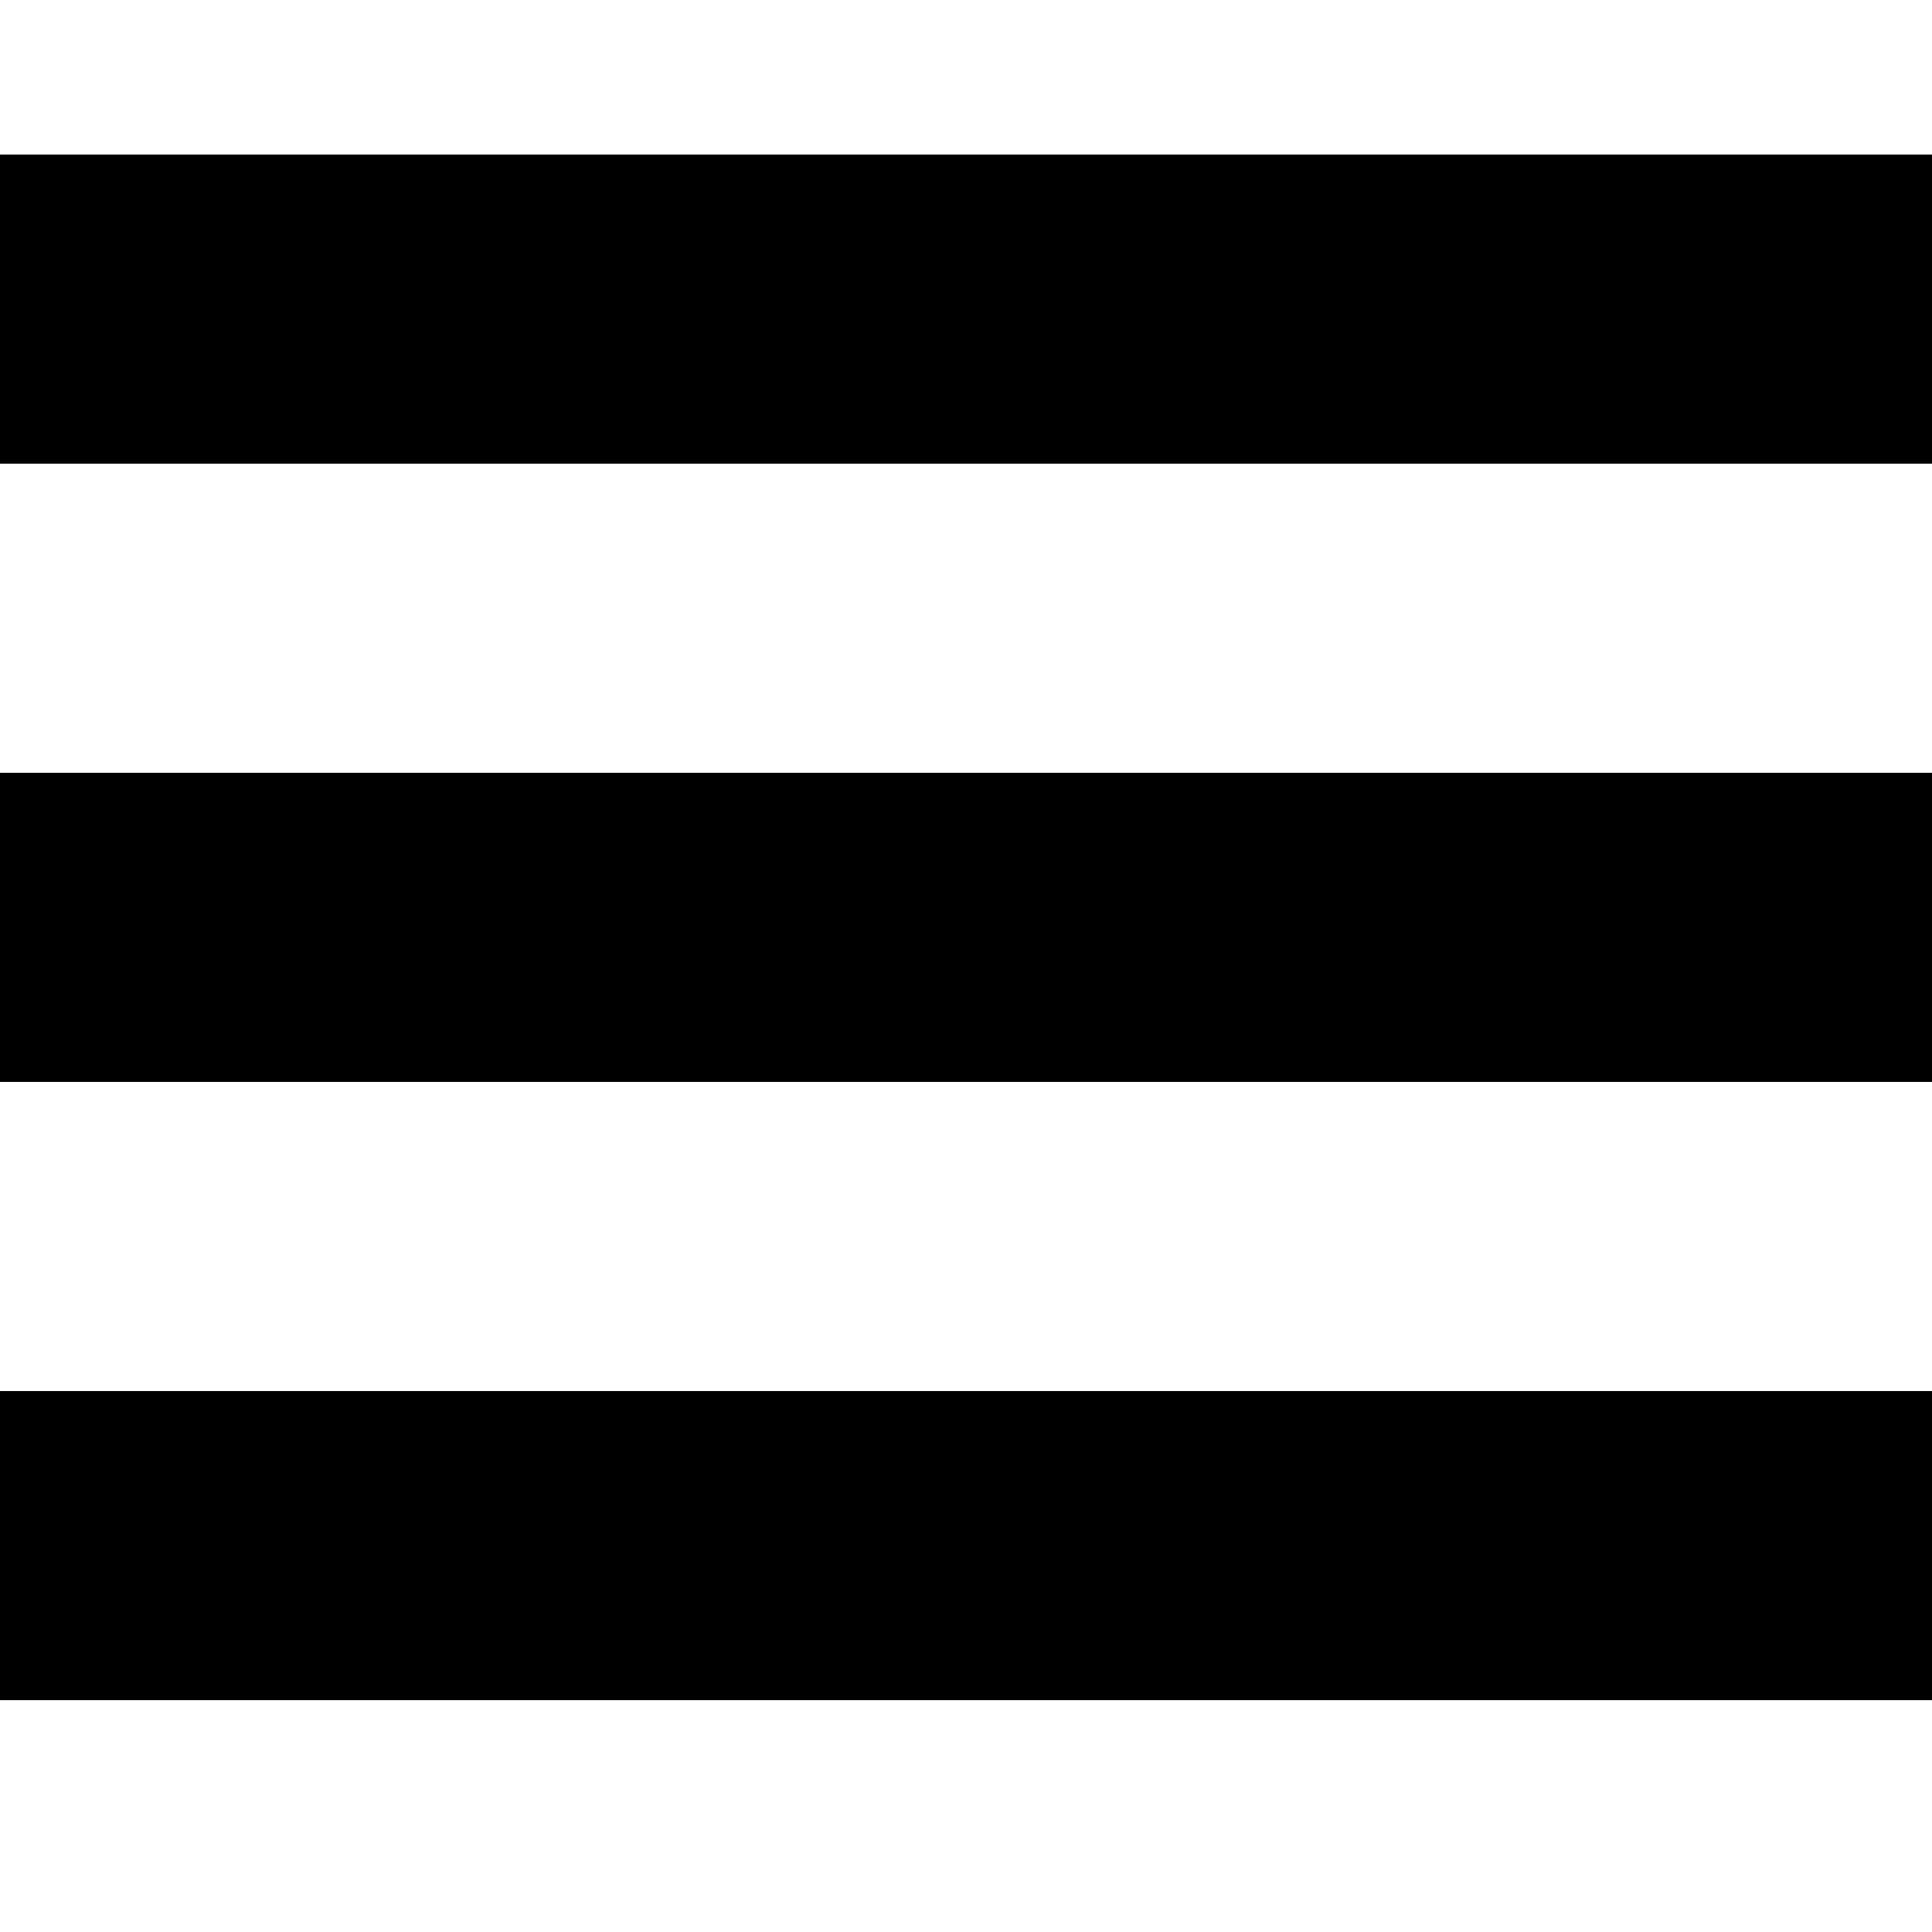
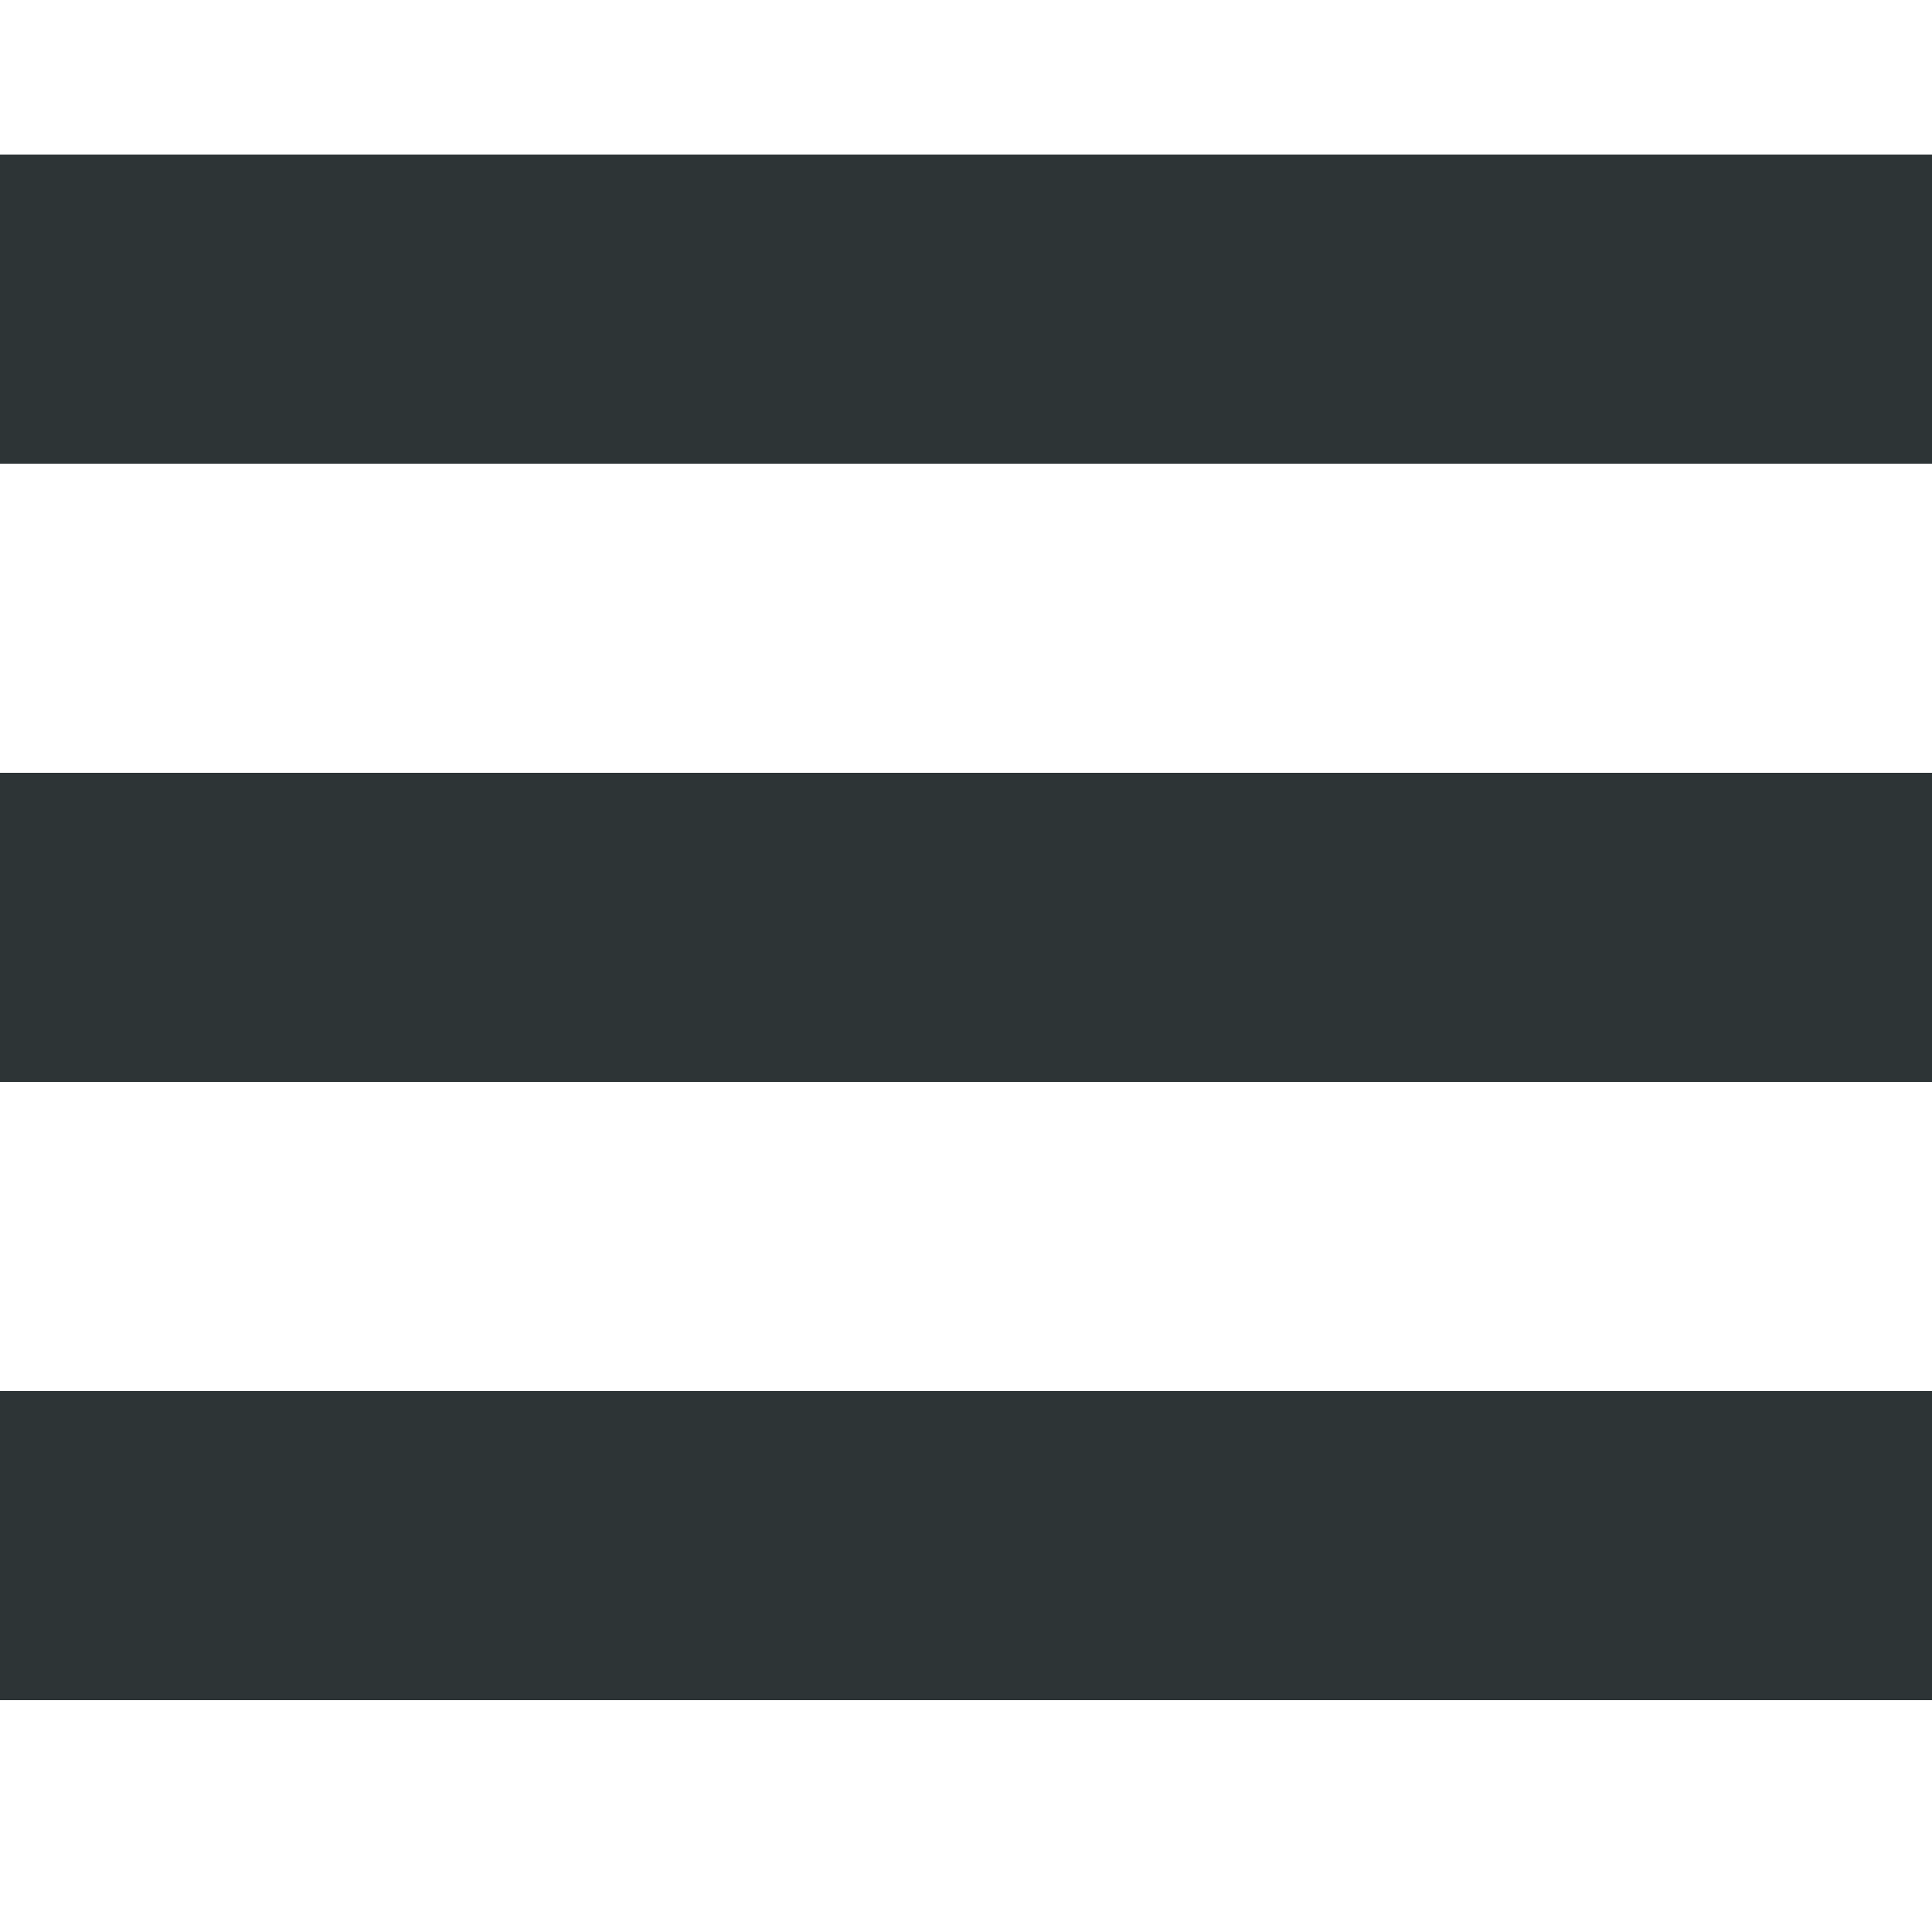
<svg xmlns="http://www.w3.org/2000/svg" height="25px" version="1.1" viewBox="0 0 25 25" width="25px">
  <defs />
  <g fill="none" fill-rule="evenodd" id="TabBar-Icons" stroke="none" stroke-width="1">
-     <g fill="#000000" id="Hamburger">
+     <g fill="#2d3436" id="Hamburger">
      <path d="M0,2 L25,2 L25,6 L0,6 L0,2 Z M0,10 L25,10 L25,14 L0,14 L0,10 Z M0,18 L25,18 L25,22 L0,22 L0,18 Z" />
    </g>
  </g>
</svg>
